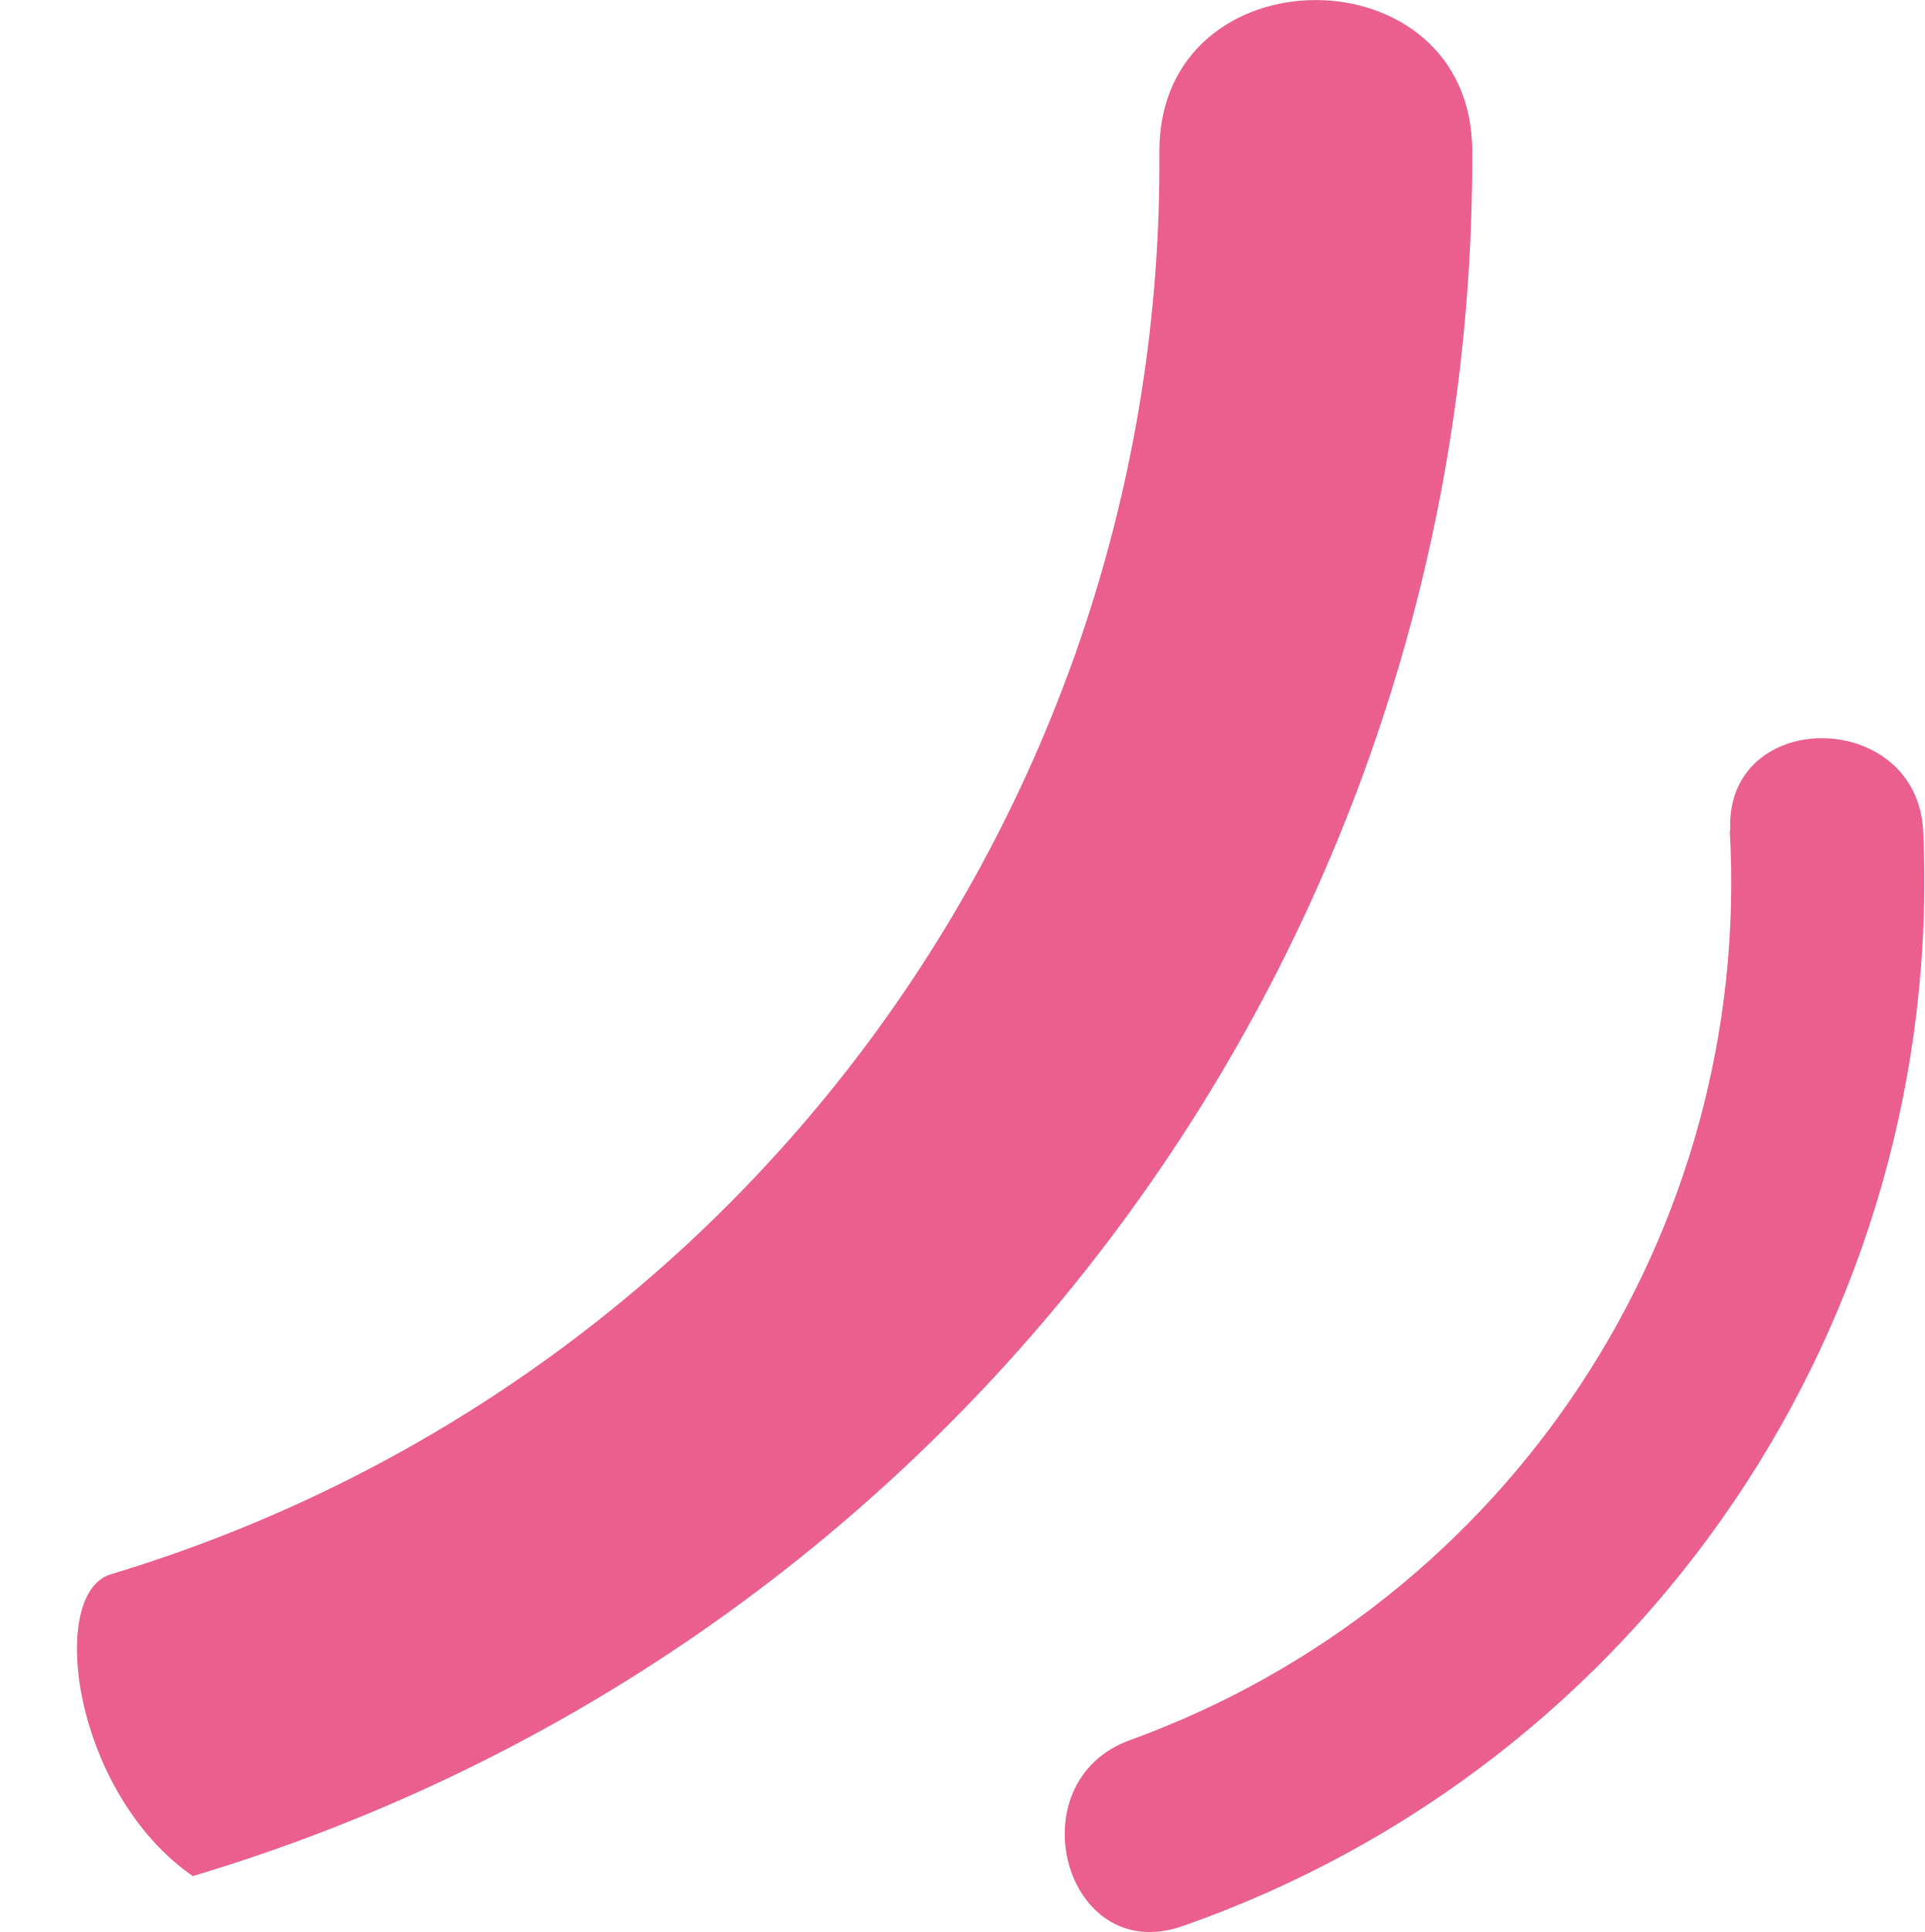
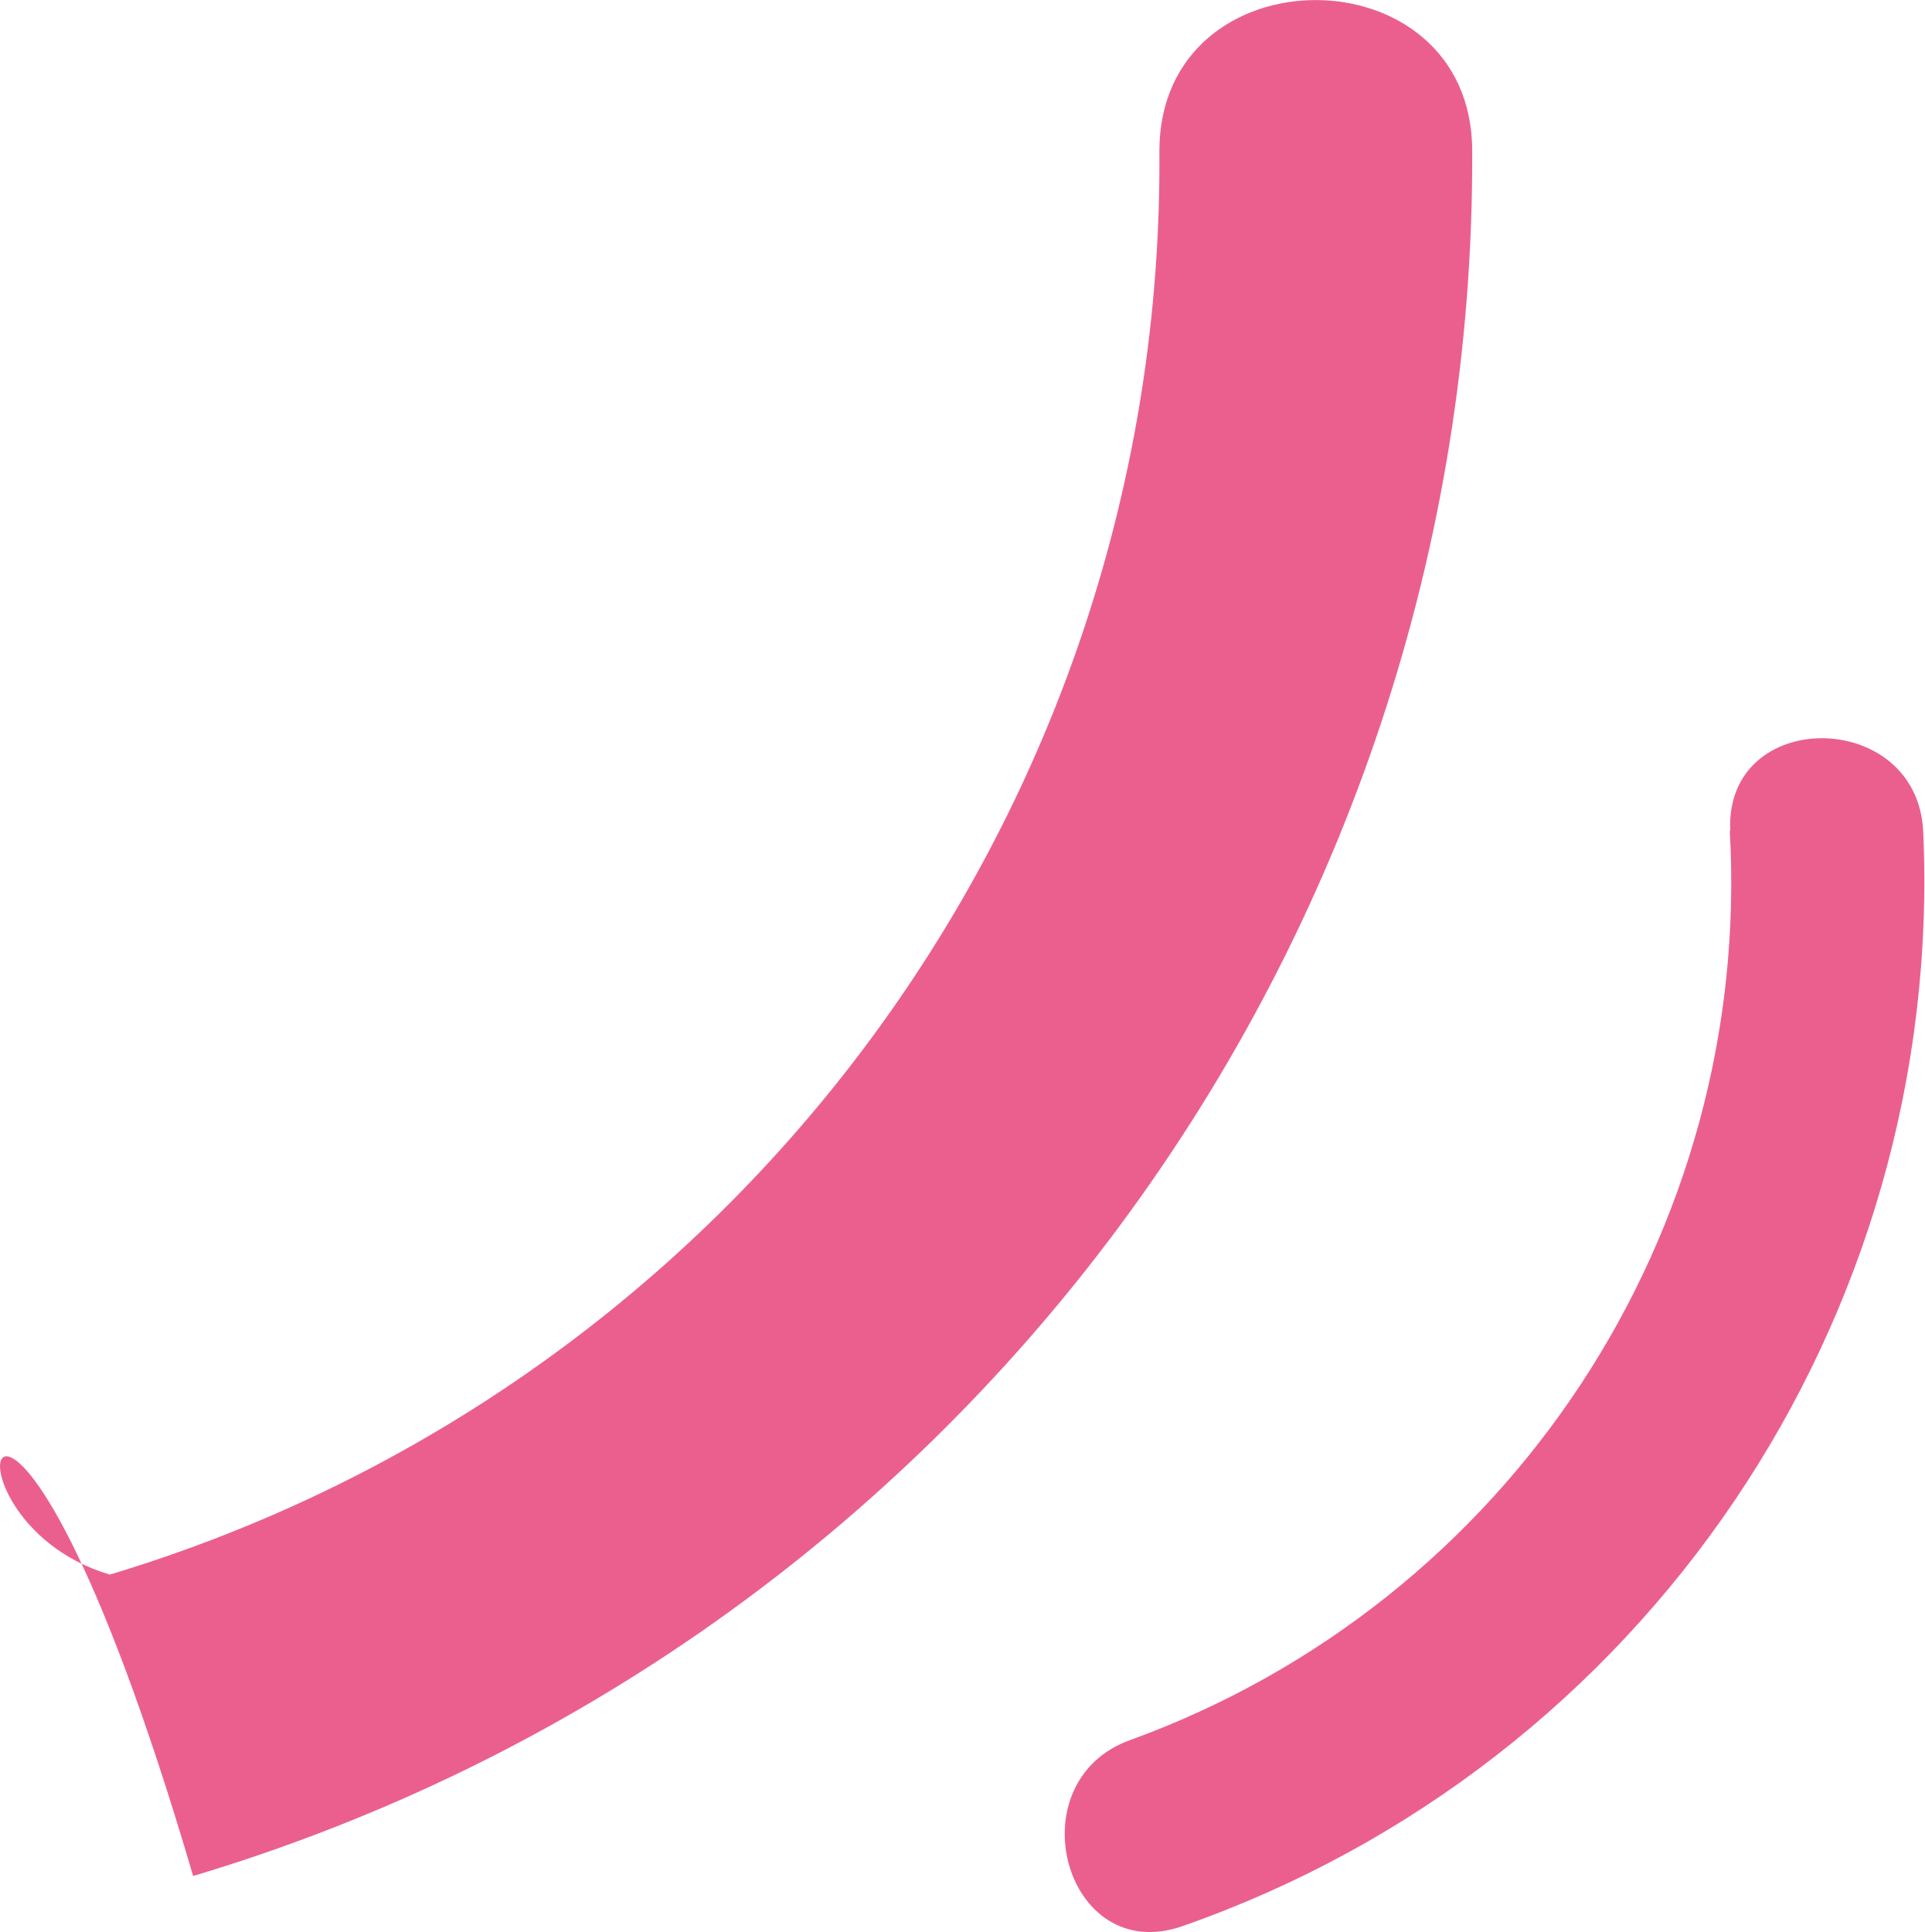
<svg xmlns="http://www.w3.org/2000/svg" viewBox="0 0 36.908 37.055">
-   <path fill="#eb5f8e" d="M3.707 35.98A34.39 34.39 0 0 0 28.237 2.9c0-3.86-6-3.87-6 0a28.28 28.28 0 0 1-20.13 27.3c-1.2 0.4-0.7 4.2 1.6 5.79z" />
+   <path fill="#eb5f8e" d="M3.707 35.98A34.39 34.39 0 0 0 28.237 2.9c0-3.86-6-3.87-6 0a28.28 28.28 0 0 1-20.13 27.3c-3.7-1.09-2.12-6.89 1.6 5.79z" />
  <path fill="#eb5f8e" d="M33.177 15.93a17.5 17.5 0 0 1-11.49 17.44c-2.23 0.79-1.27 4.37 1 3.57a21.24 21.24 0 0 0 14.2-21c-.12-2.37-3.82-2.38-3.7 0z" />
</svg>
